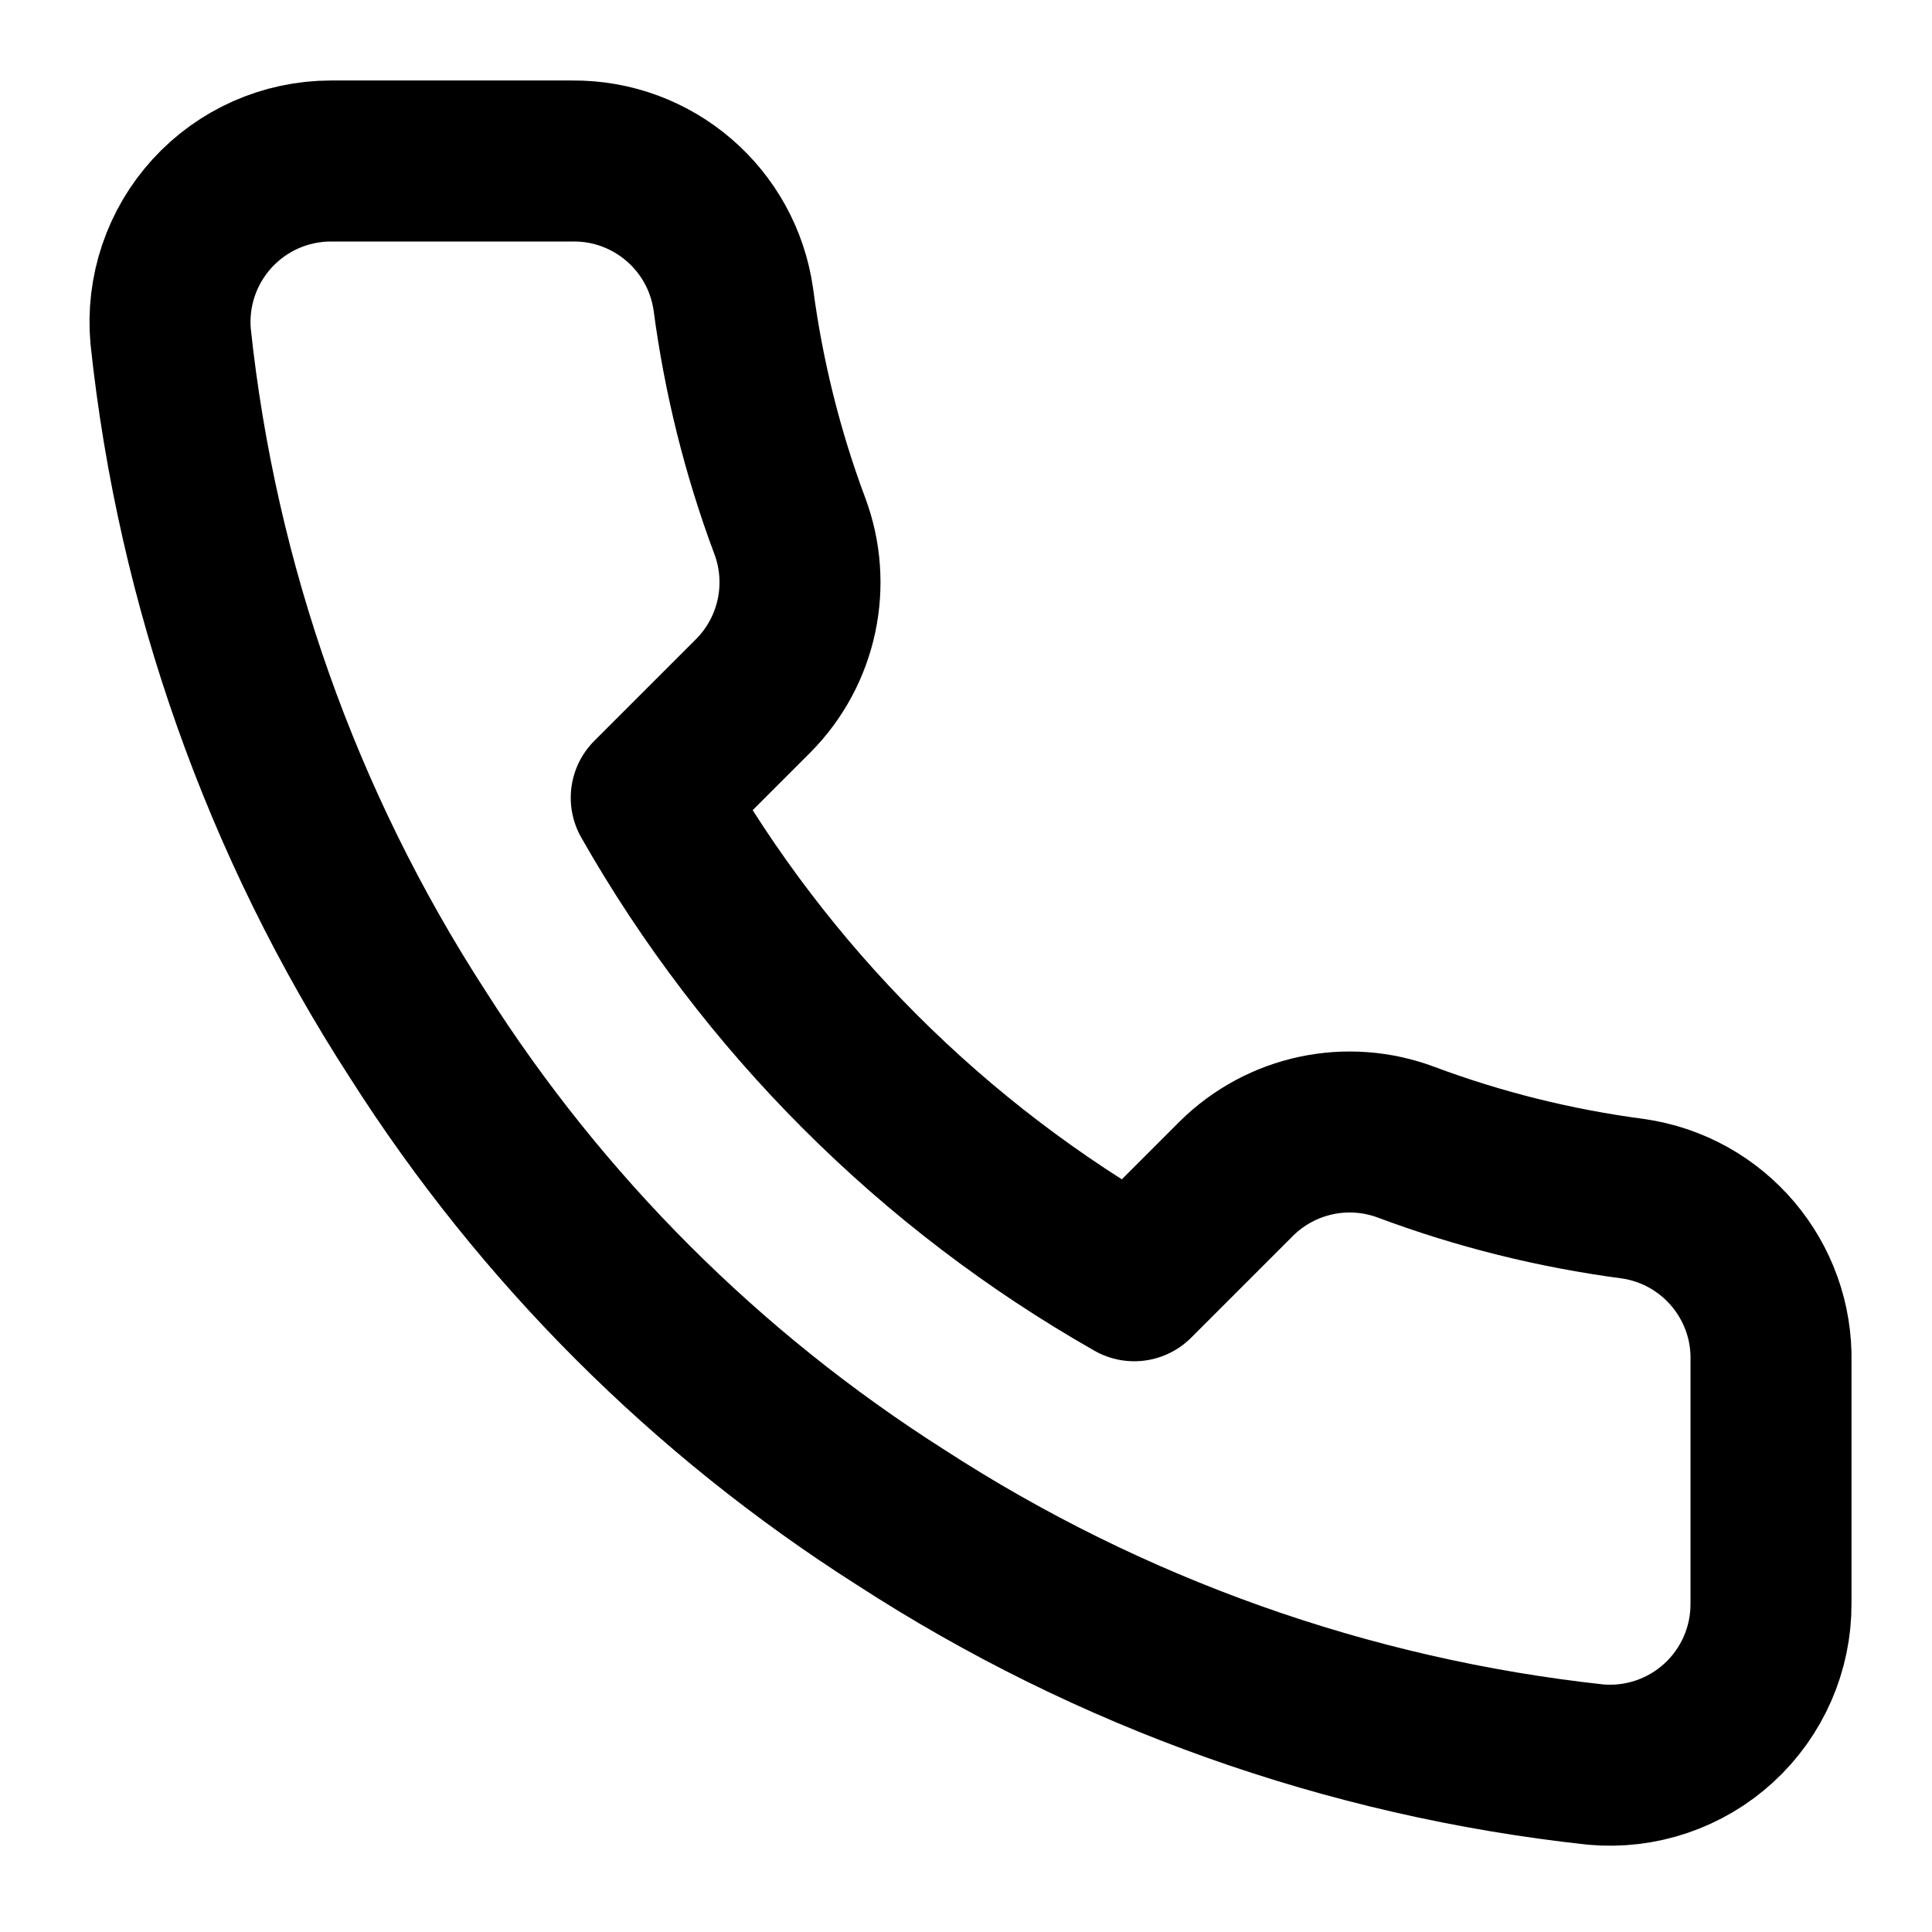
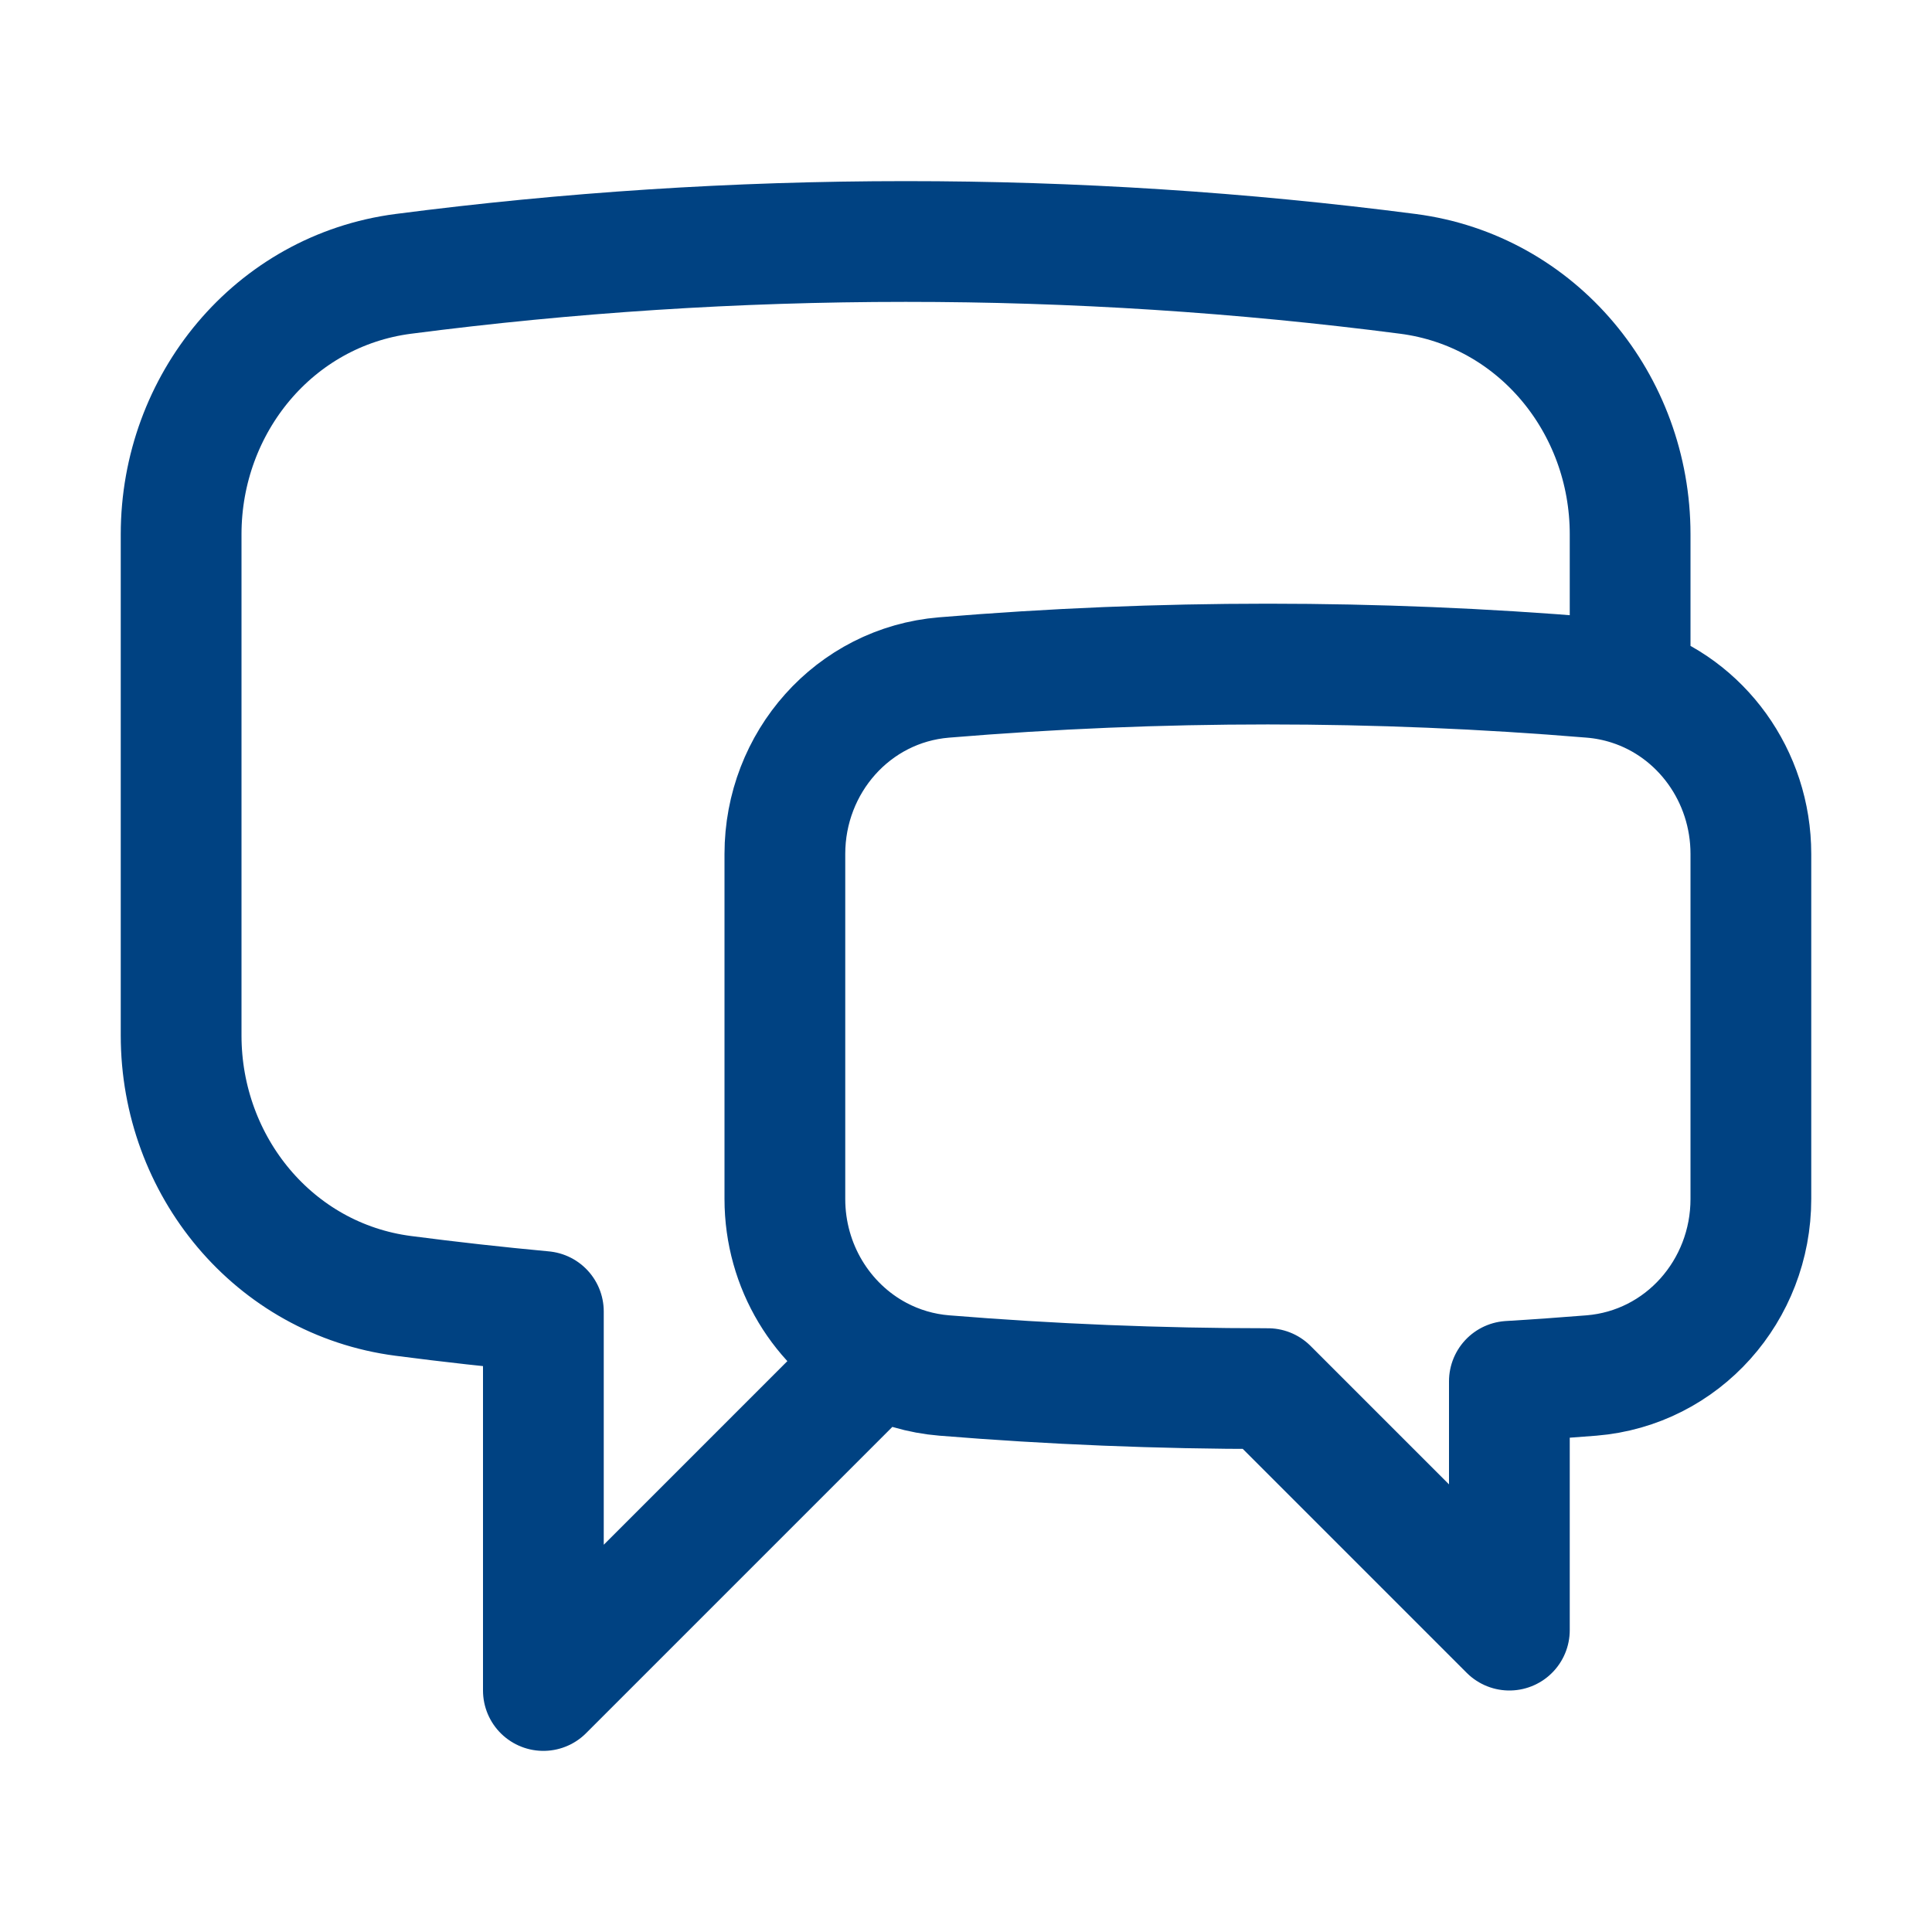
- <svg xmlns="http://www.w3.org/2000/svg" viewBox="0 0 24 24" fill="none" stroke="currentColor" stroke-width="2" stroke-linecap="round" stroke-linejoin="round">
-   <path d="M22 16.92v3a2 2 0 0 1-2.18 2 19.79 19.79 0 0 1-8.63-3.07 19.5 19.5 0 0 1-6-6 19.79 19.79 0 0 1-3.07-8.67A2 2 0 0 1 4.11 2h3a2 2 0 0 1 2 1.72c.127.96.361 1.903.7 2.81a2 2 0 0 1-.45 2.11L8.09 9.91a16 16 0 0 0 6 6l1.27-1.27a2 2 0 0 1 2.11-.45c.907.339 1.85.573 2.81.7A2 2 0 0 1 22 16.92z" />
+ <svg xmlns="http://www.w3.org/2000/svg" fill="none" viewBox="0 0 24 24" stroke-width="1.5" stroke="#004282">
+   <path stroke-linecap="round" stroke-linejoin="round" d="M20.25 8.511c.884.284 1.5 1.128 1.5 2.097v4.286c0 1.136-.847 2.1-1.98 2.193-.34.027-.68.052-1.02.072v3.091l-3-3c-1.354 0-2.694-.055-4.02-.163a2.115 2.115 0 01-.825-.242m9.345-8.334a2.126 2.126 0 00-.476-.095 48.64 48.64 0 00-8.048 0c-1.131.094-1.976 1.057-1.976 2.192v4.286c0 .837.46 1.58 1.155 1.951m9.345-8.334V6.637c0-1.621-1.152-3.026-2.76-3.235A48.455 48.455 0 0011.25 3c-2.115 0-4.198.137-6.24.402-1.608.209-2.76 1.614-2.76 3.235v6.226c0 1.621 1.152 3.026 2.76 3.235.577.075 1.157.14 1.74.194V21l4.155-4.155" />
</svg>
